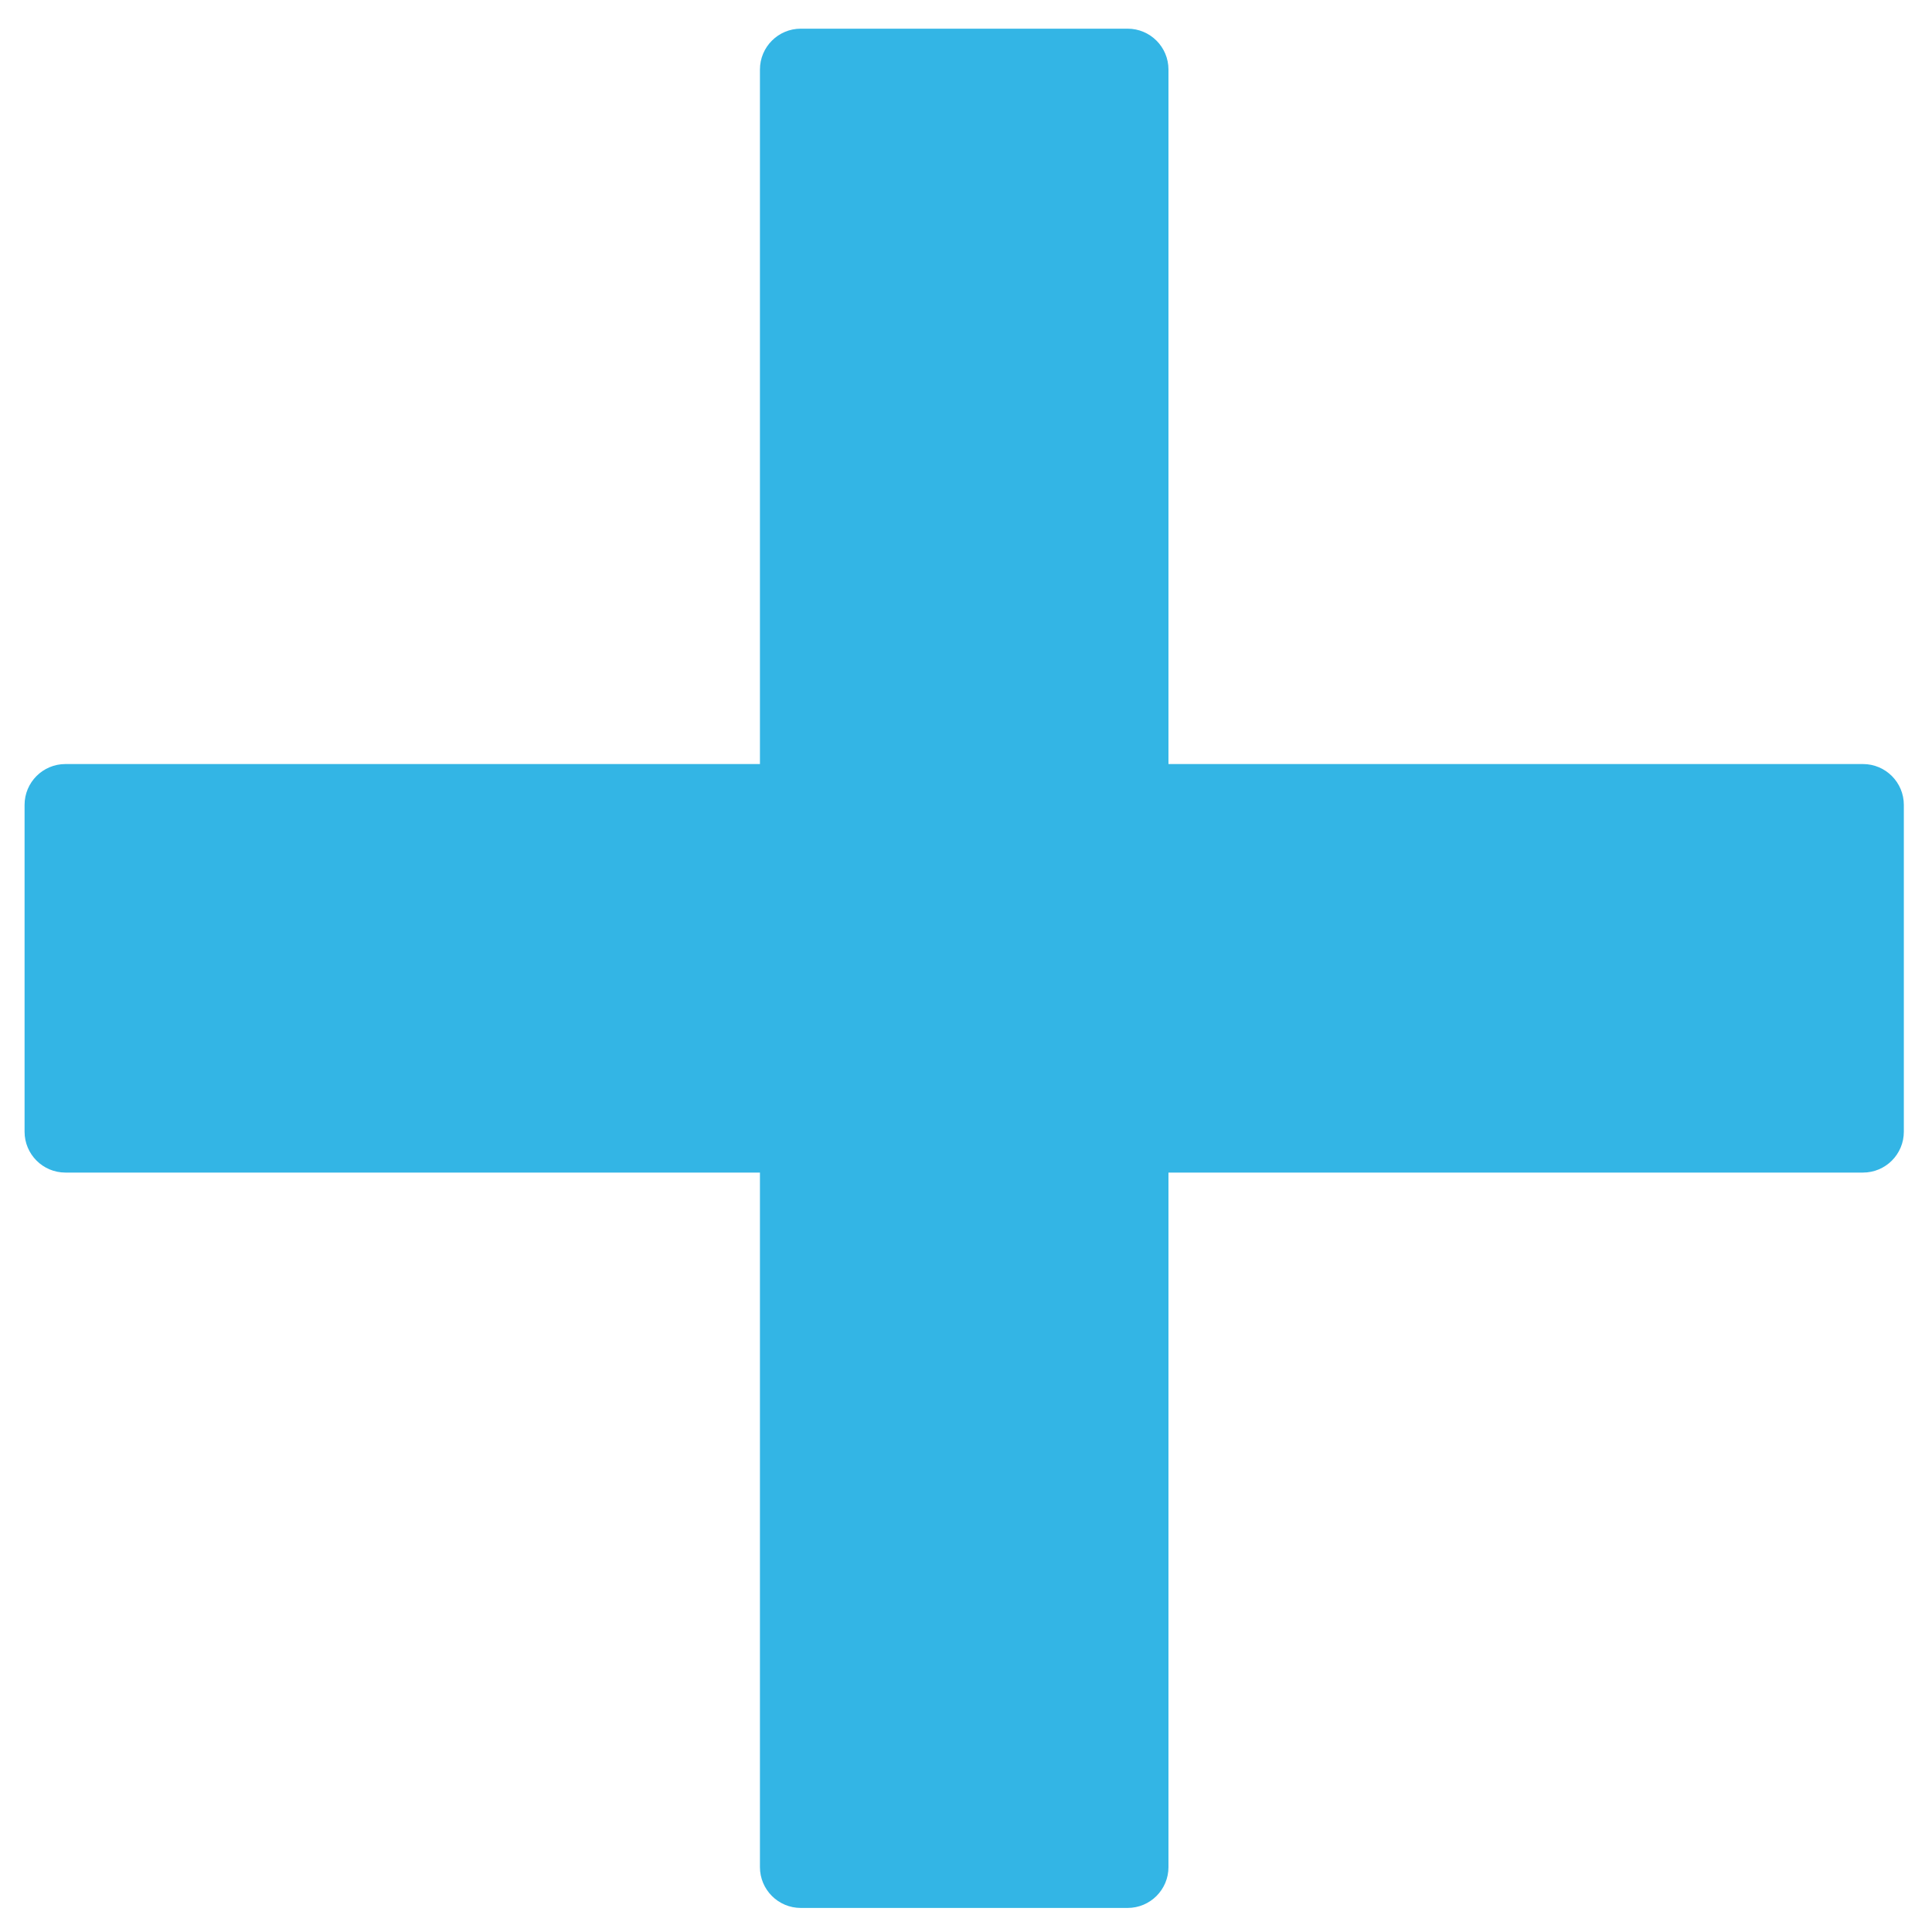
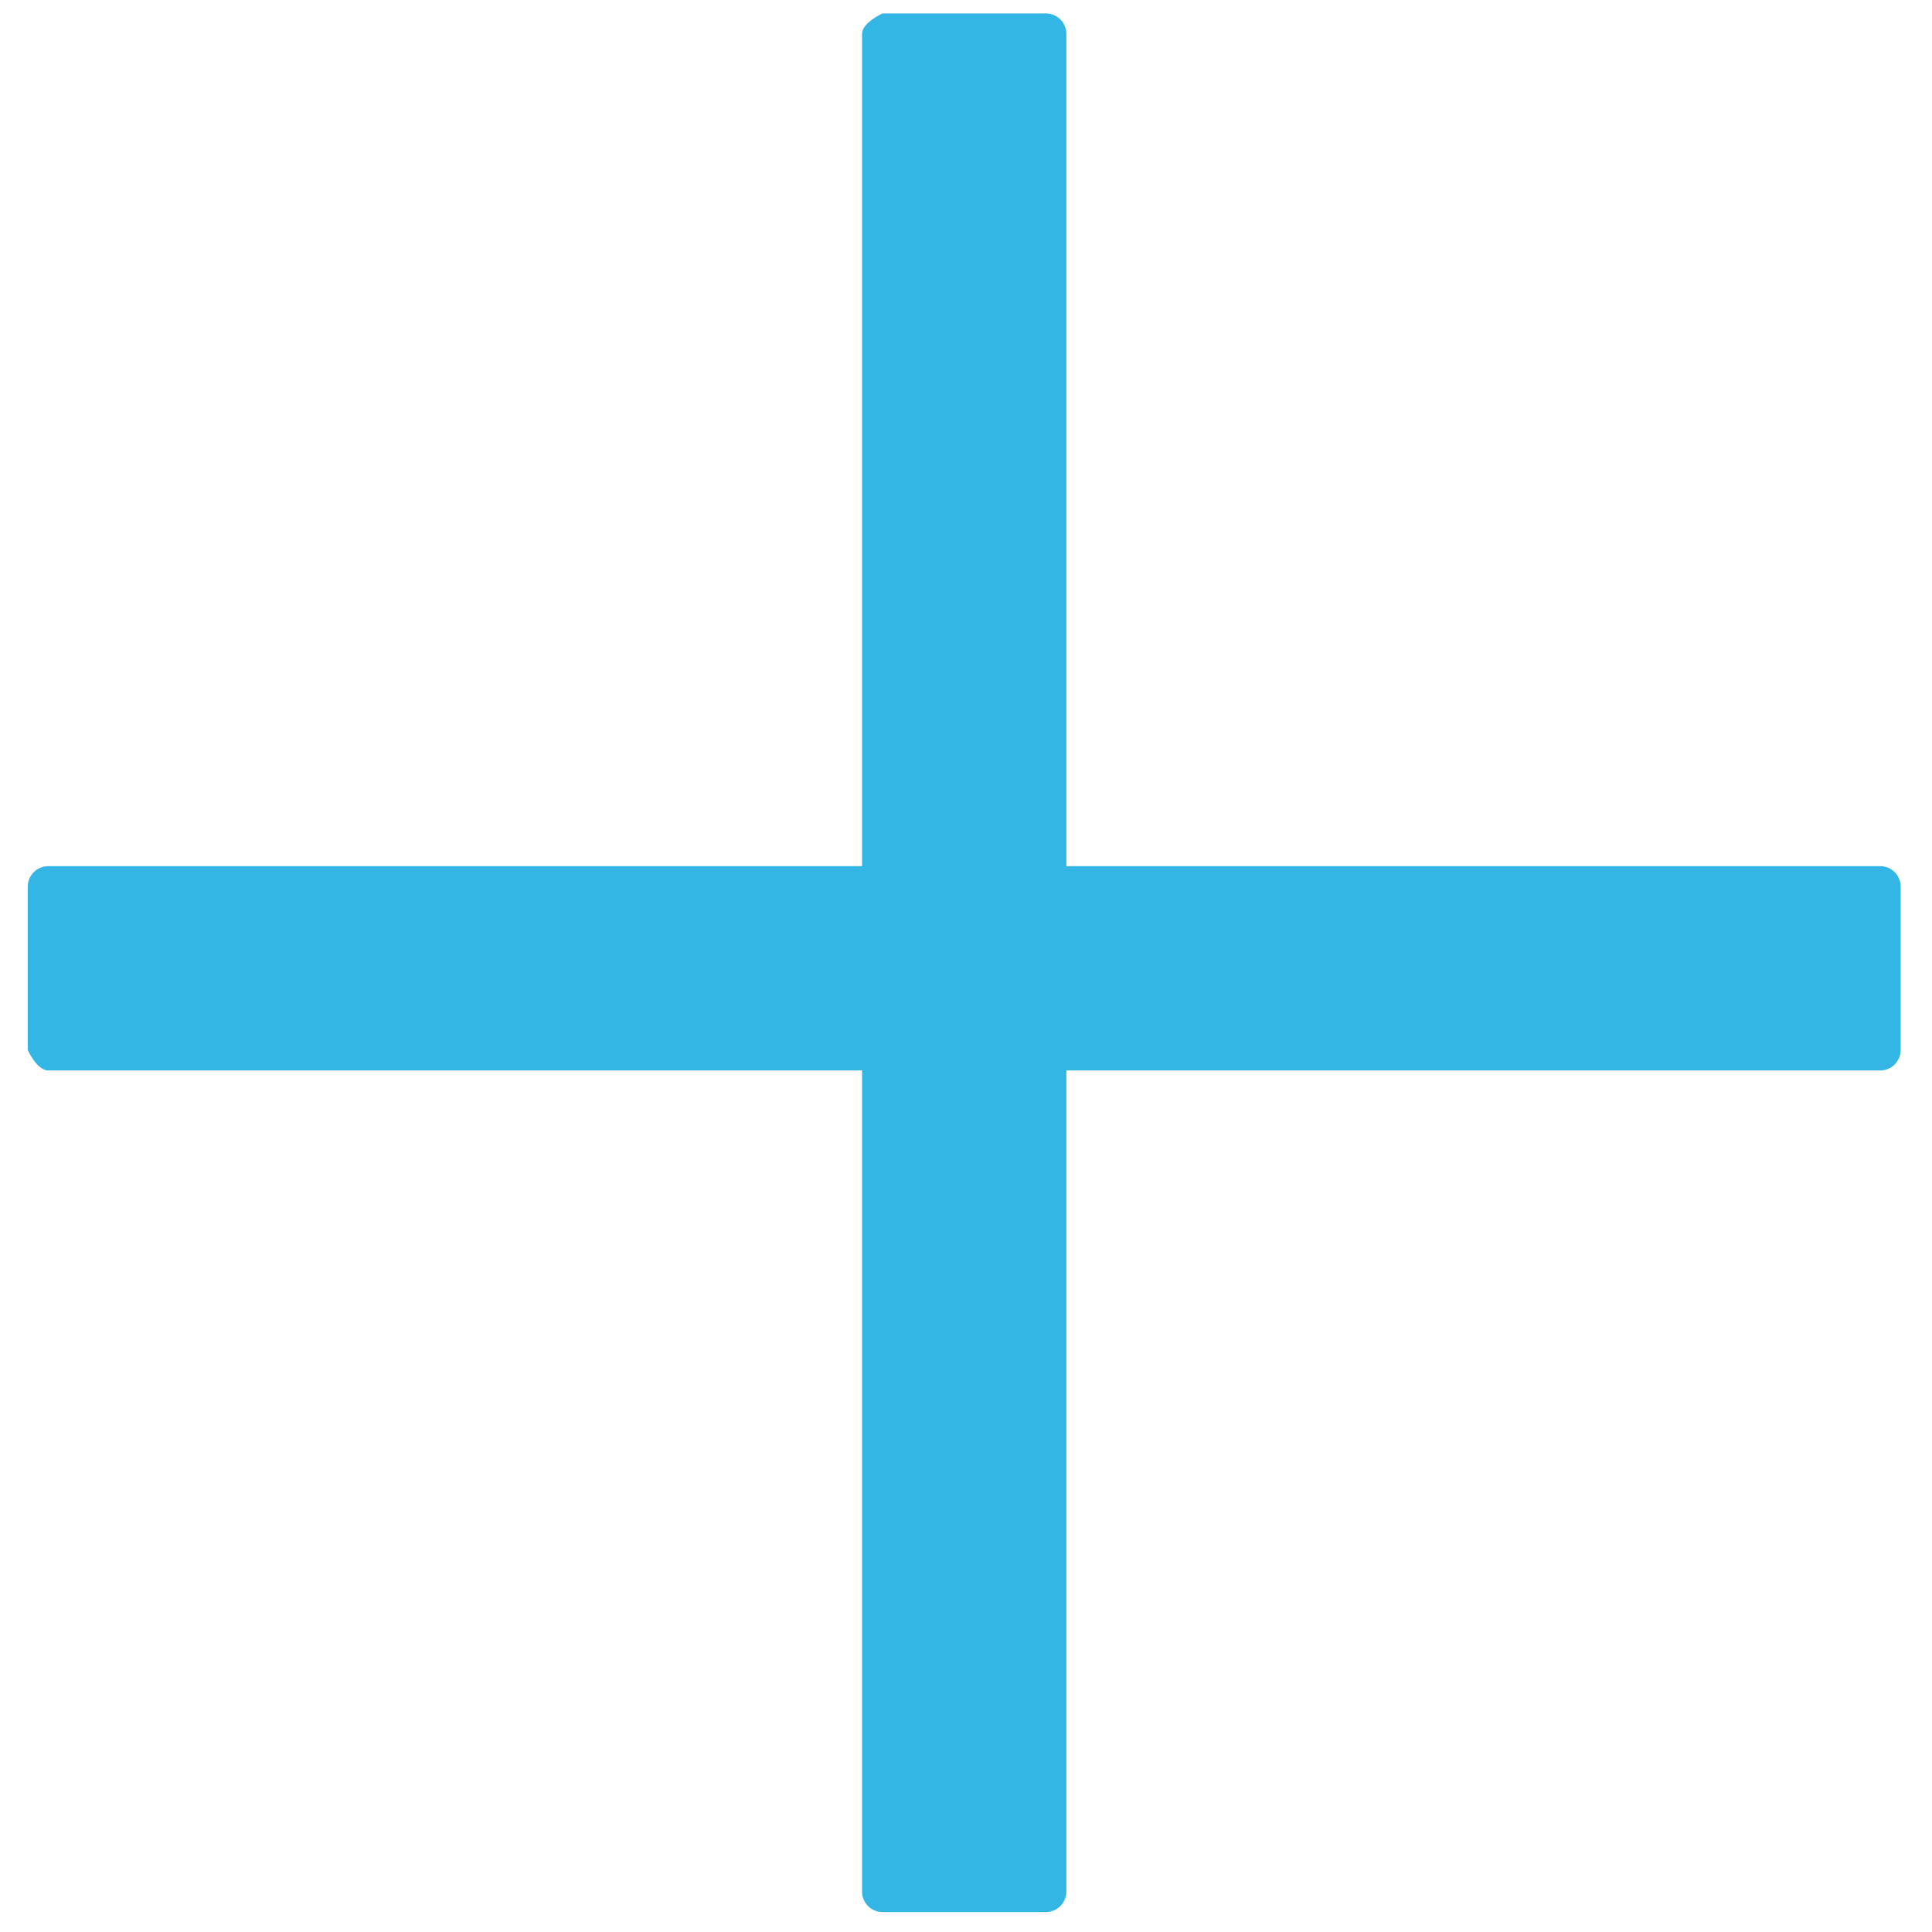
<svg xmlns="http://www.w3.org/2000/svg" enable-background="new 0 0 24 24" height="64" id="Layer_1" version="1.1" viewBox="0 0 64 64" width="64" x="0px" xml:space="preserve" y="0px">
  <defs id="defs7" />
-   <path id="path3" style="fill-rule:evenodd;fill:#33b5e5;fill-opacity:1" d="m 61.714,38.843 h -23.007 v 23.007 c 0,0.747 -0.606,1.353 -1.353,1.353 H 26.527 c -0.747,0 -1.353,-0.606 -1.353,-1.353 V 38.843 H 2.167 c -0.747,0 -1.353,-0.606 -1.353,-1.353 V 26.663 c 0,-0.747 0.606,-1.353 1.353,-1.353 H 25.174 V 2.303 c 0,-0.747 0.606,-1.353 1.353,-1.353 H 37.354 c 0.747,0 1.353,0.606 1.353,1.353 V 25.31 h 23.007 c 0.747,0 1.353,0.606 1.353,1.353 v 10.827 c 0,0.747 -0.606,1.353 -1.353,1.353 z" />
+   <path style="fill:#33b5e5;fill-opacity:1;fill-rule:evenodd" d="m 62.285,35.46 -26.961,0 0,27.202 c 0,0.374 -0.303,0.677 -0.677,0.677 l -5.413,0 c -0.374,0 -0.677,-0.303 -0.677,-0.677 l 0,-27.202 -26.961,0 c -0.374,0 -0.677,-0.677 -0.677,-0.677 l 0,-5.413 c 0,-0.374 0.303,-0.677 0.677,-0.677 l 26.961,0 0,-27.571 c 0,-0.374 0.677,-0.677 0.677,-0.677 l 5.413,0 c 0.374,0 0.677,0.303 0.677,0.677 l 0,27.571 26.961,0 c 0.374,0 0.677,0.303 0.677,0.677 l 0,5.413 c 0,0.374 -0.303,0.677 -0.677,0.677 z" id="path3" />
</svg>
